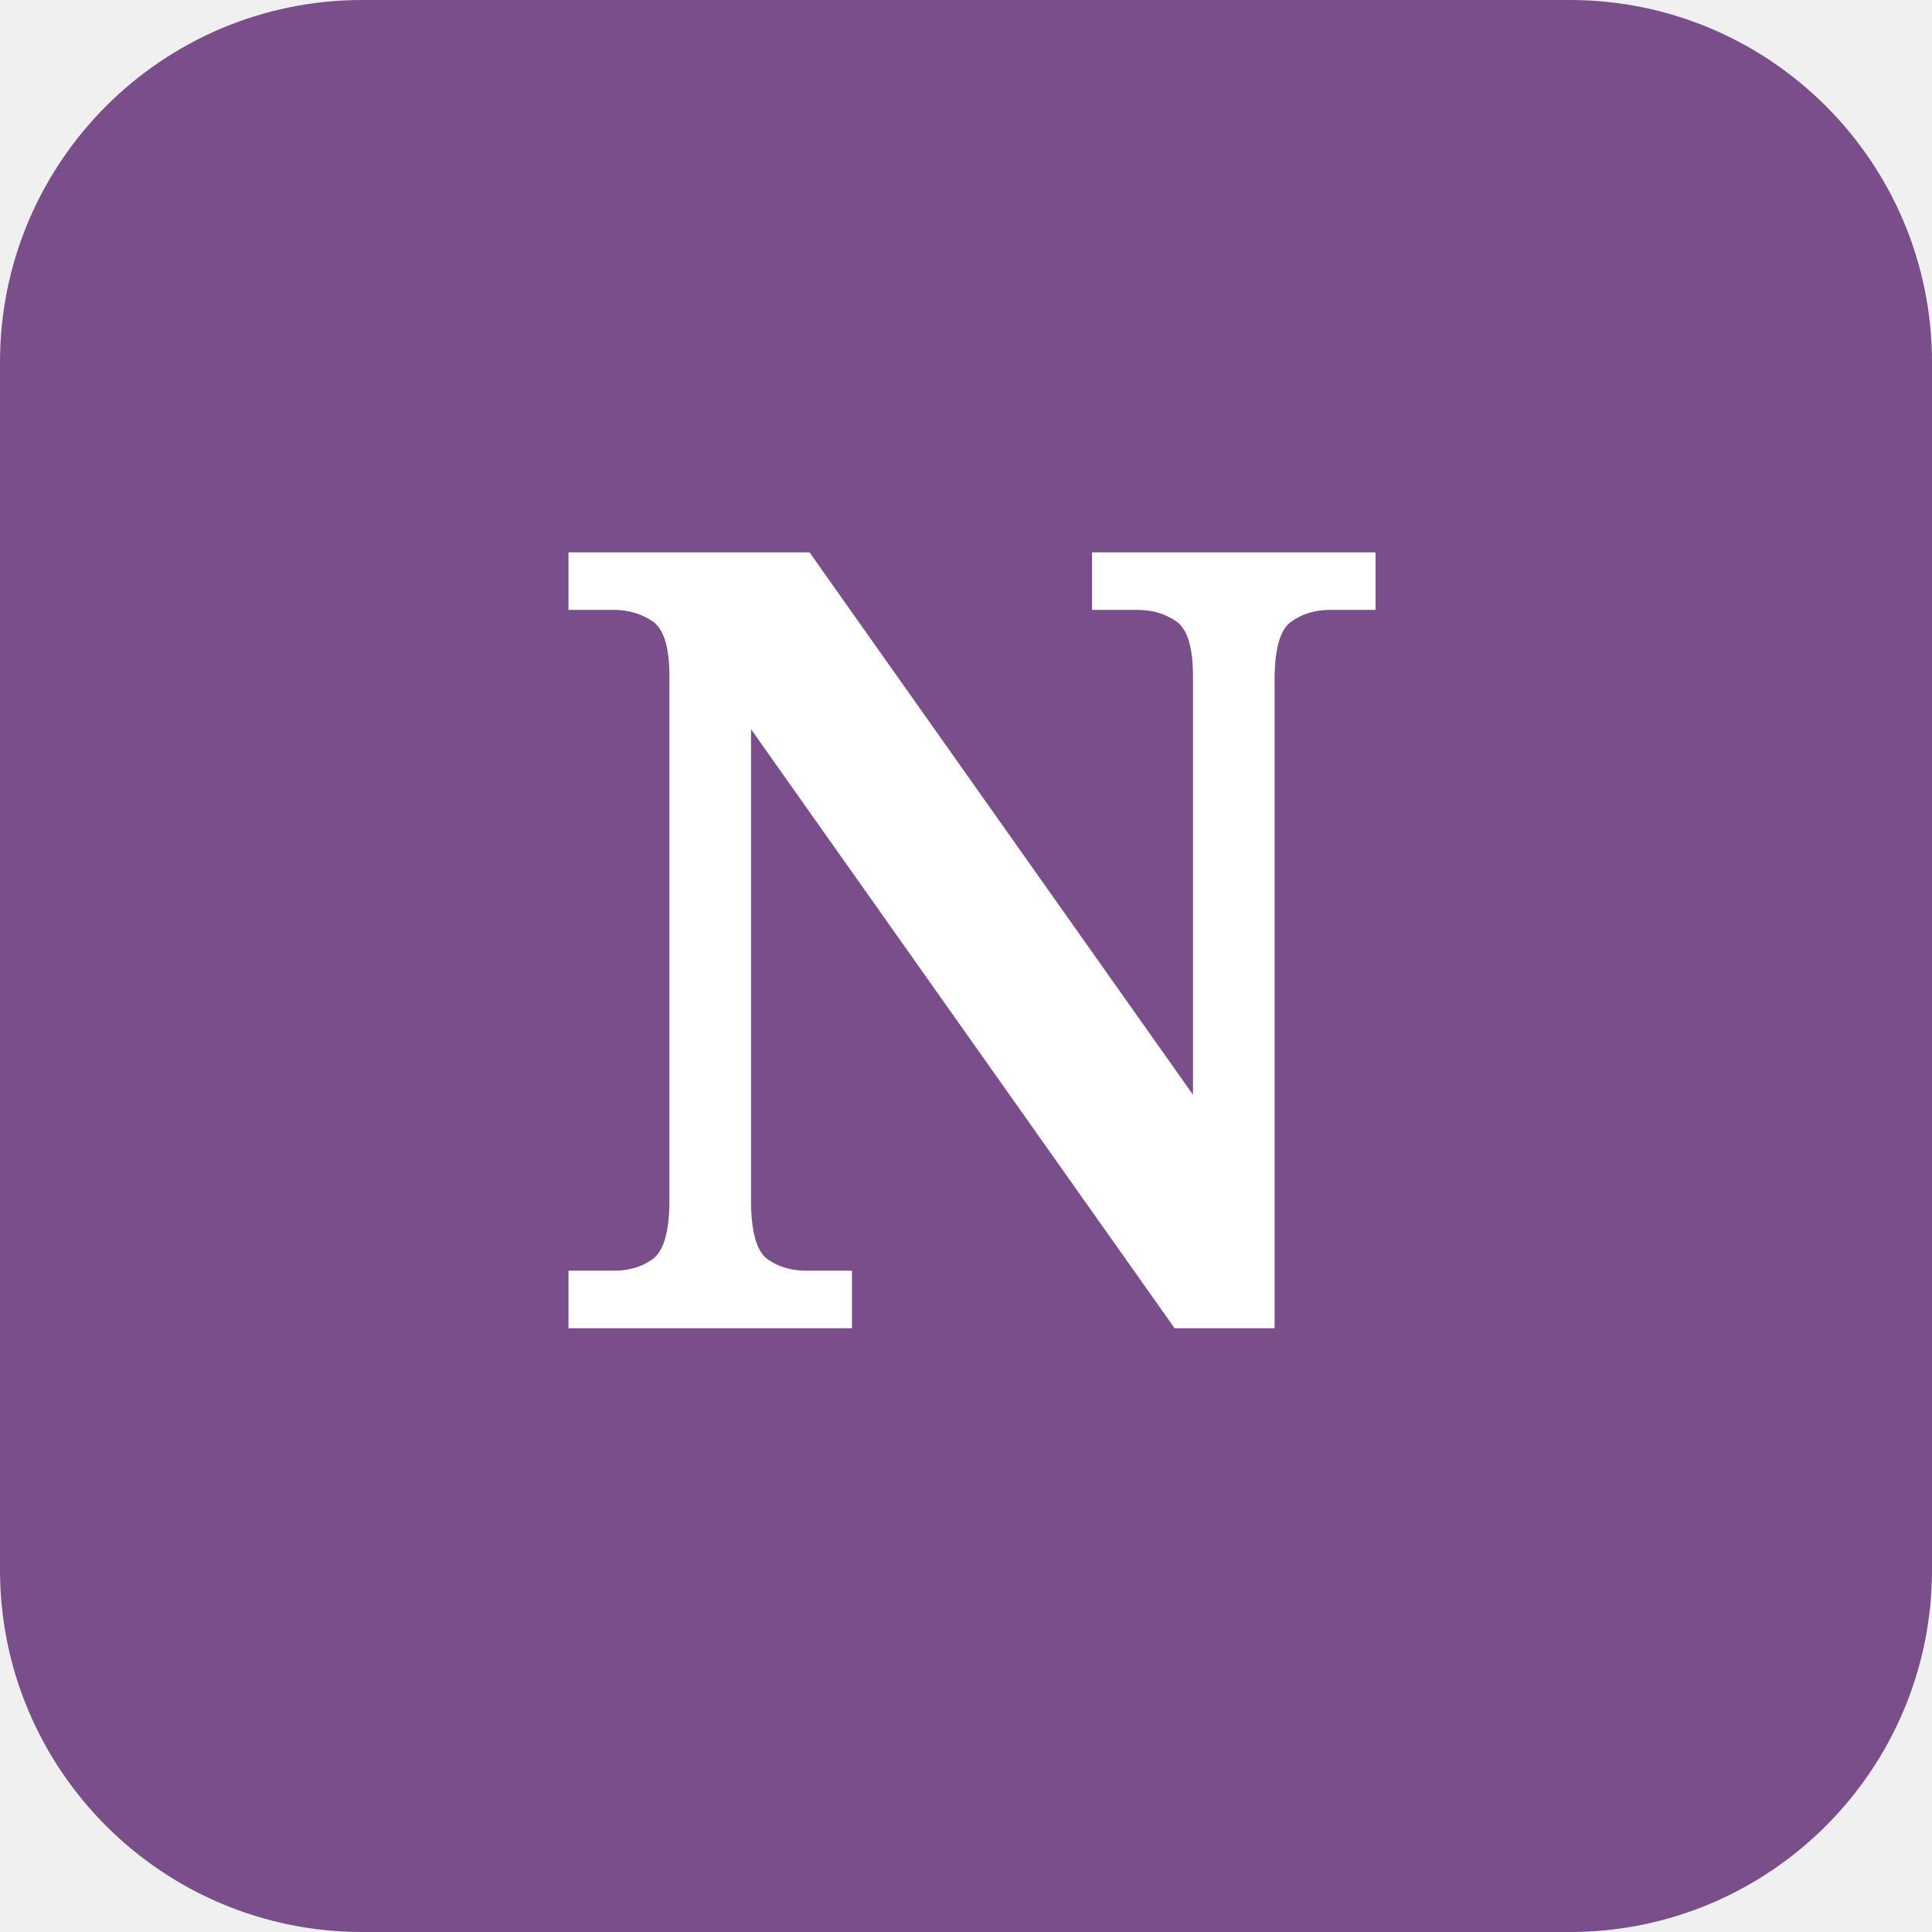
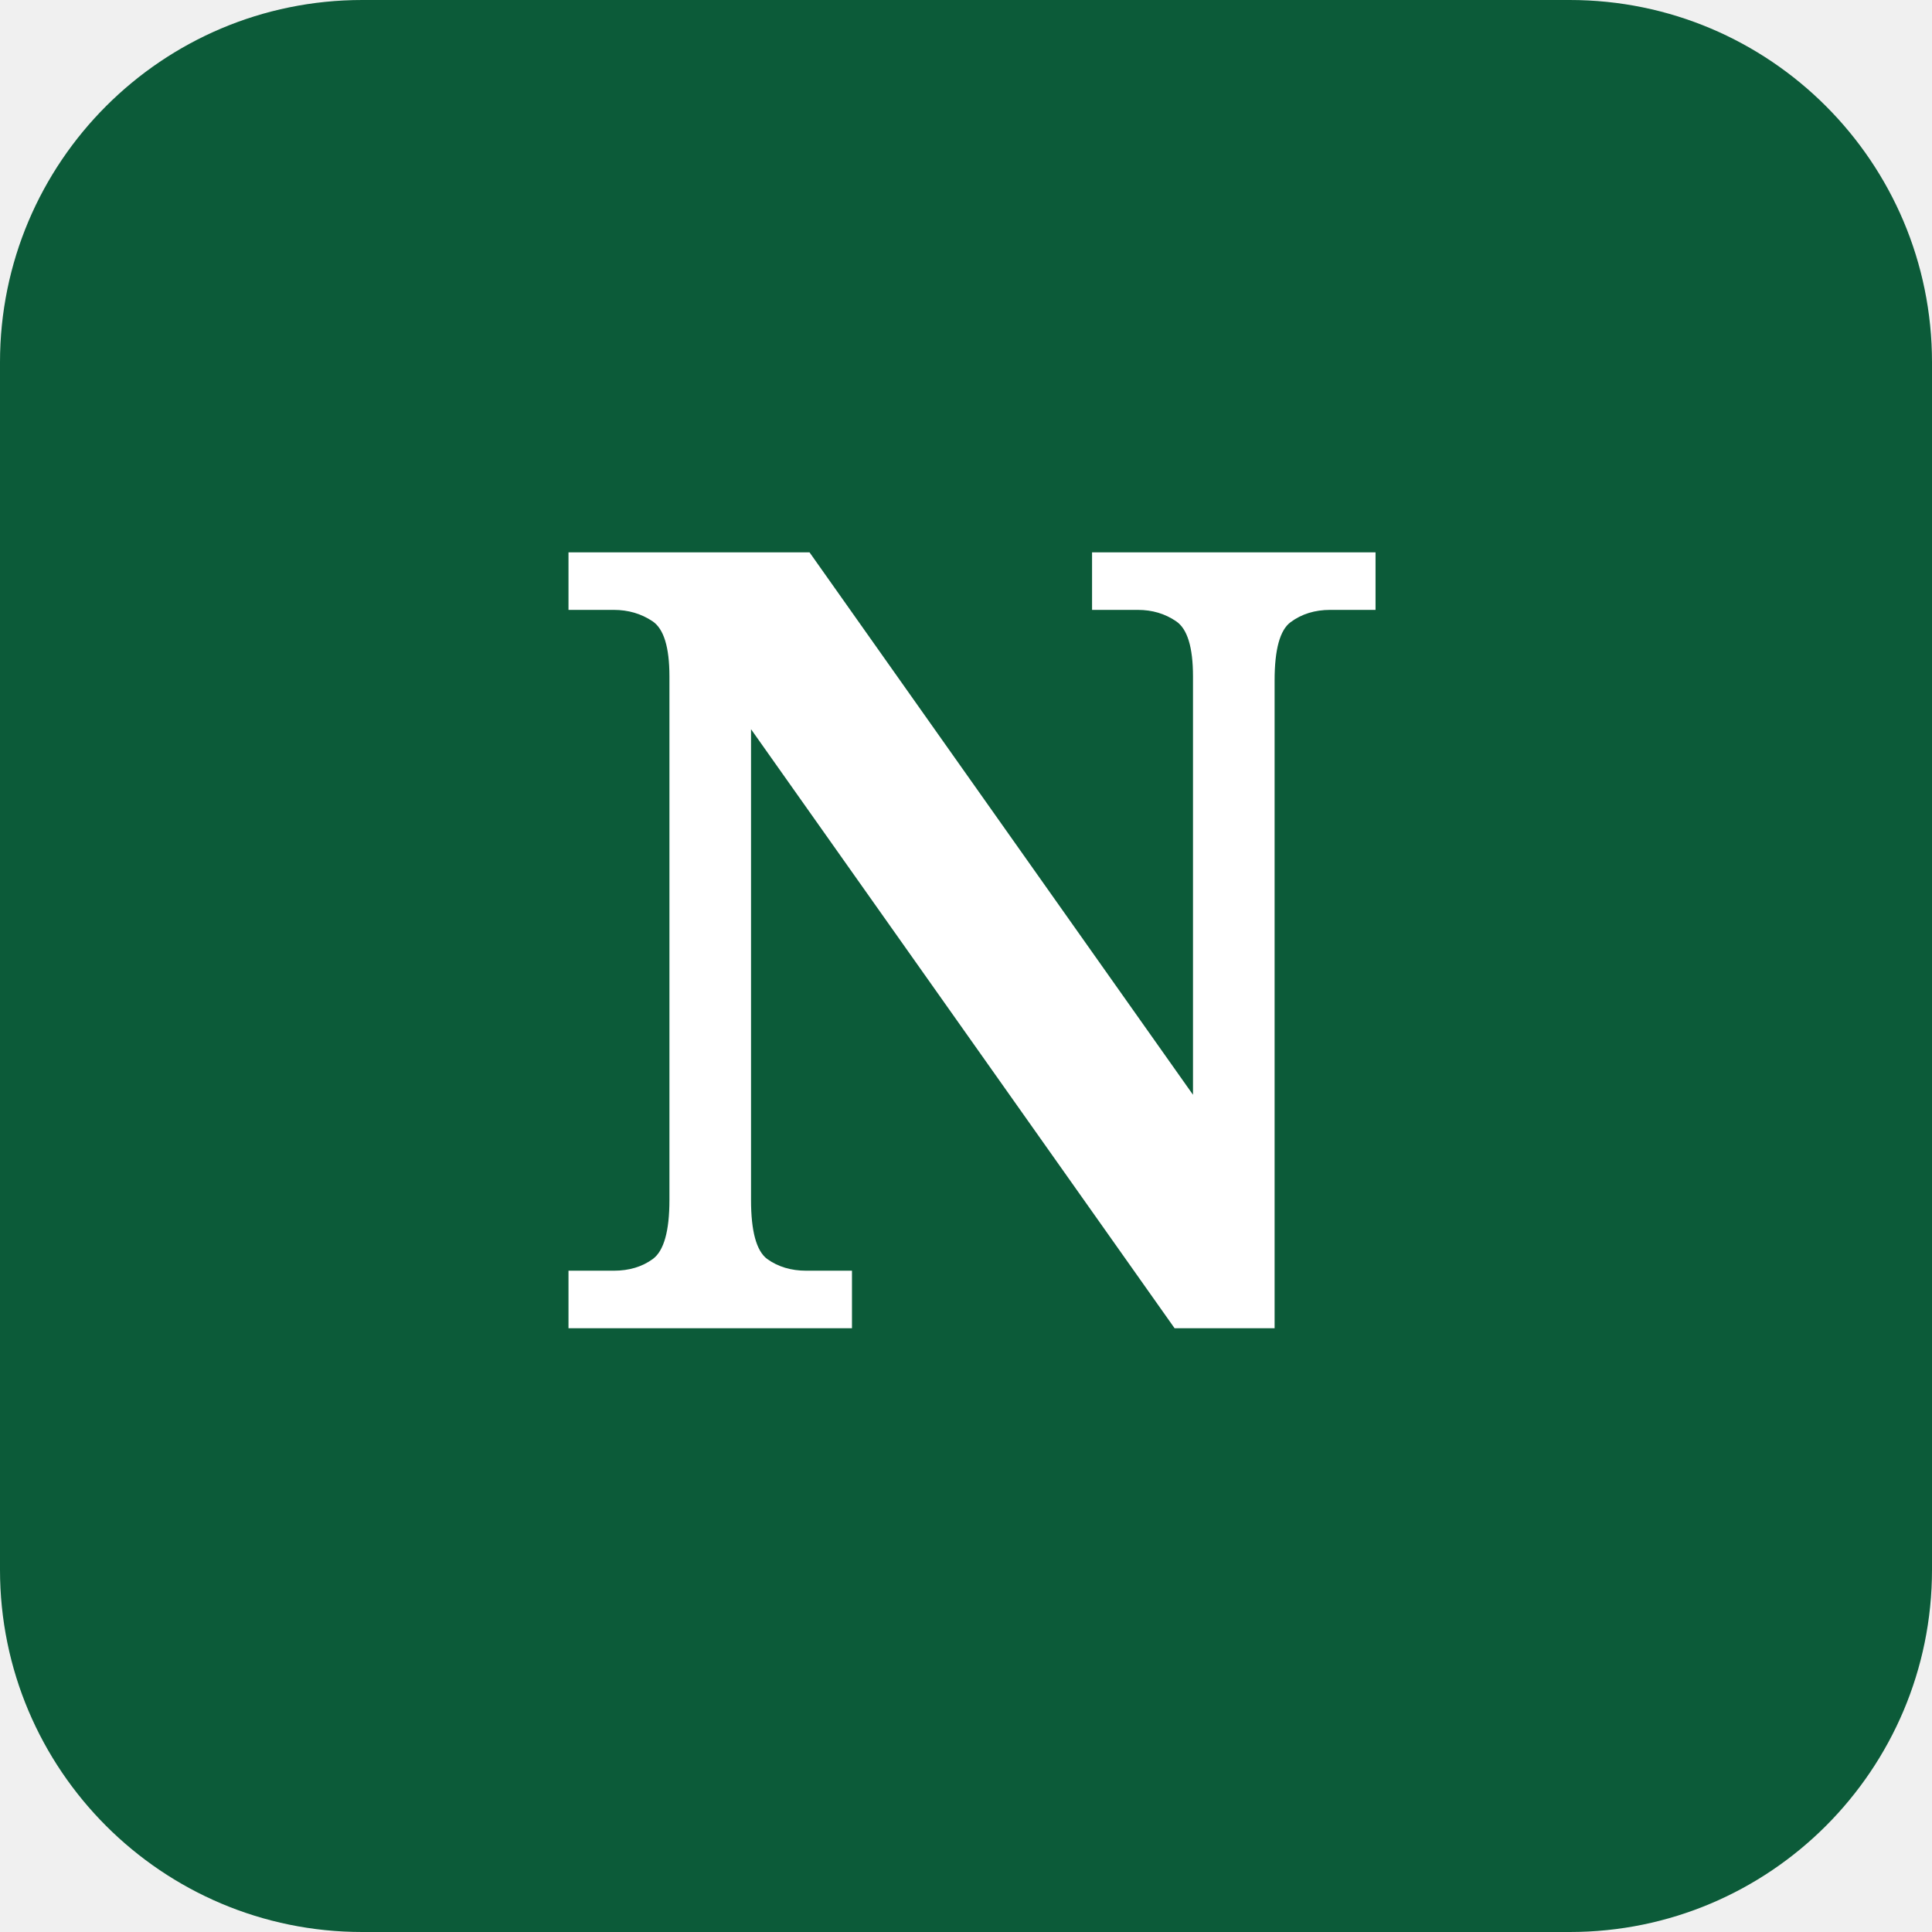
<svg xmlns="http://www.w3.org/2000/svg" viewBox="0 0 64 64">
-   <rect width="64" height="64" rx="12" fill="#7A4E8A" />
+   <rect width="64" height="64" rx="12" fill="#0C5B39" />
  <text x="32" y="44" font-family="Georgia, serif" font-size="36" font-weight="700" fill="#fff" text-anchor="middle">N</text>
</svg>
